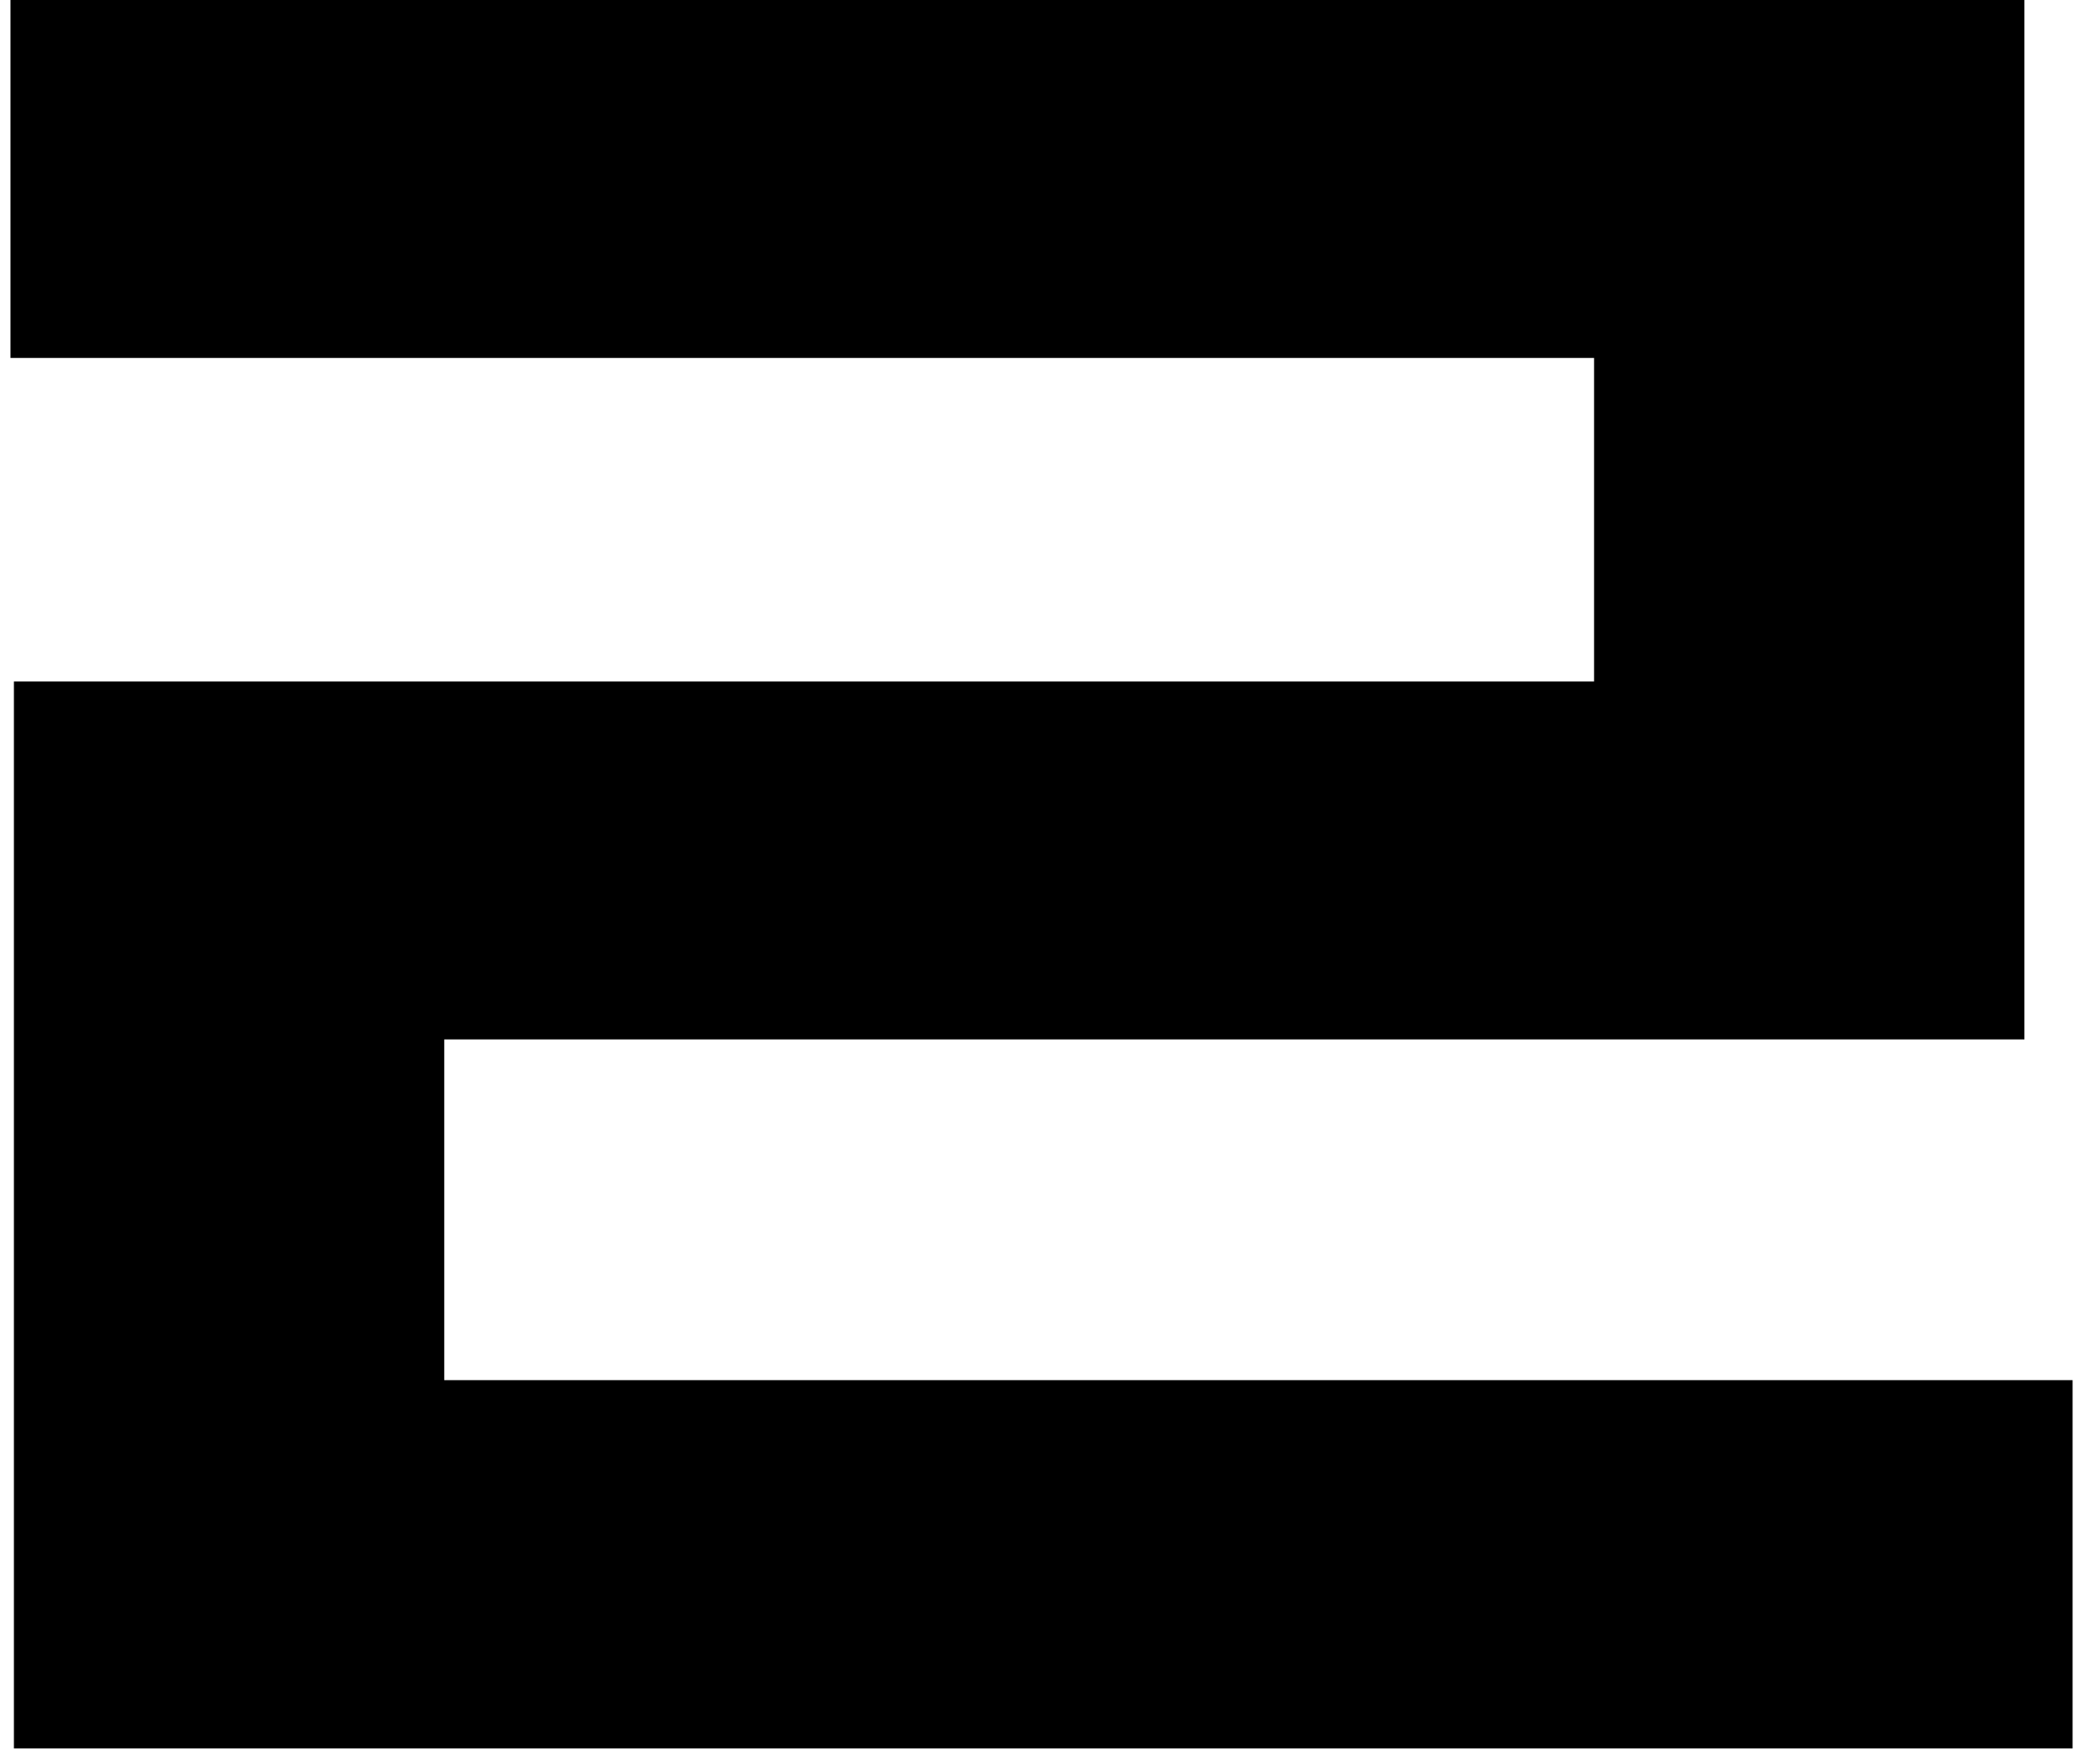
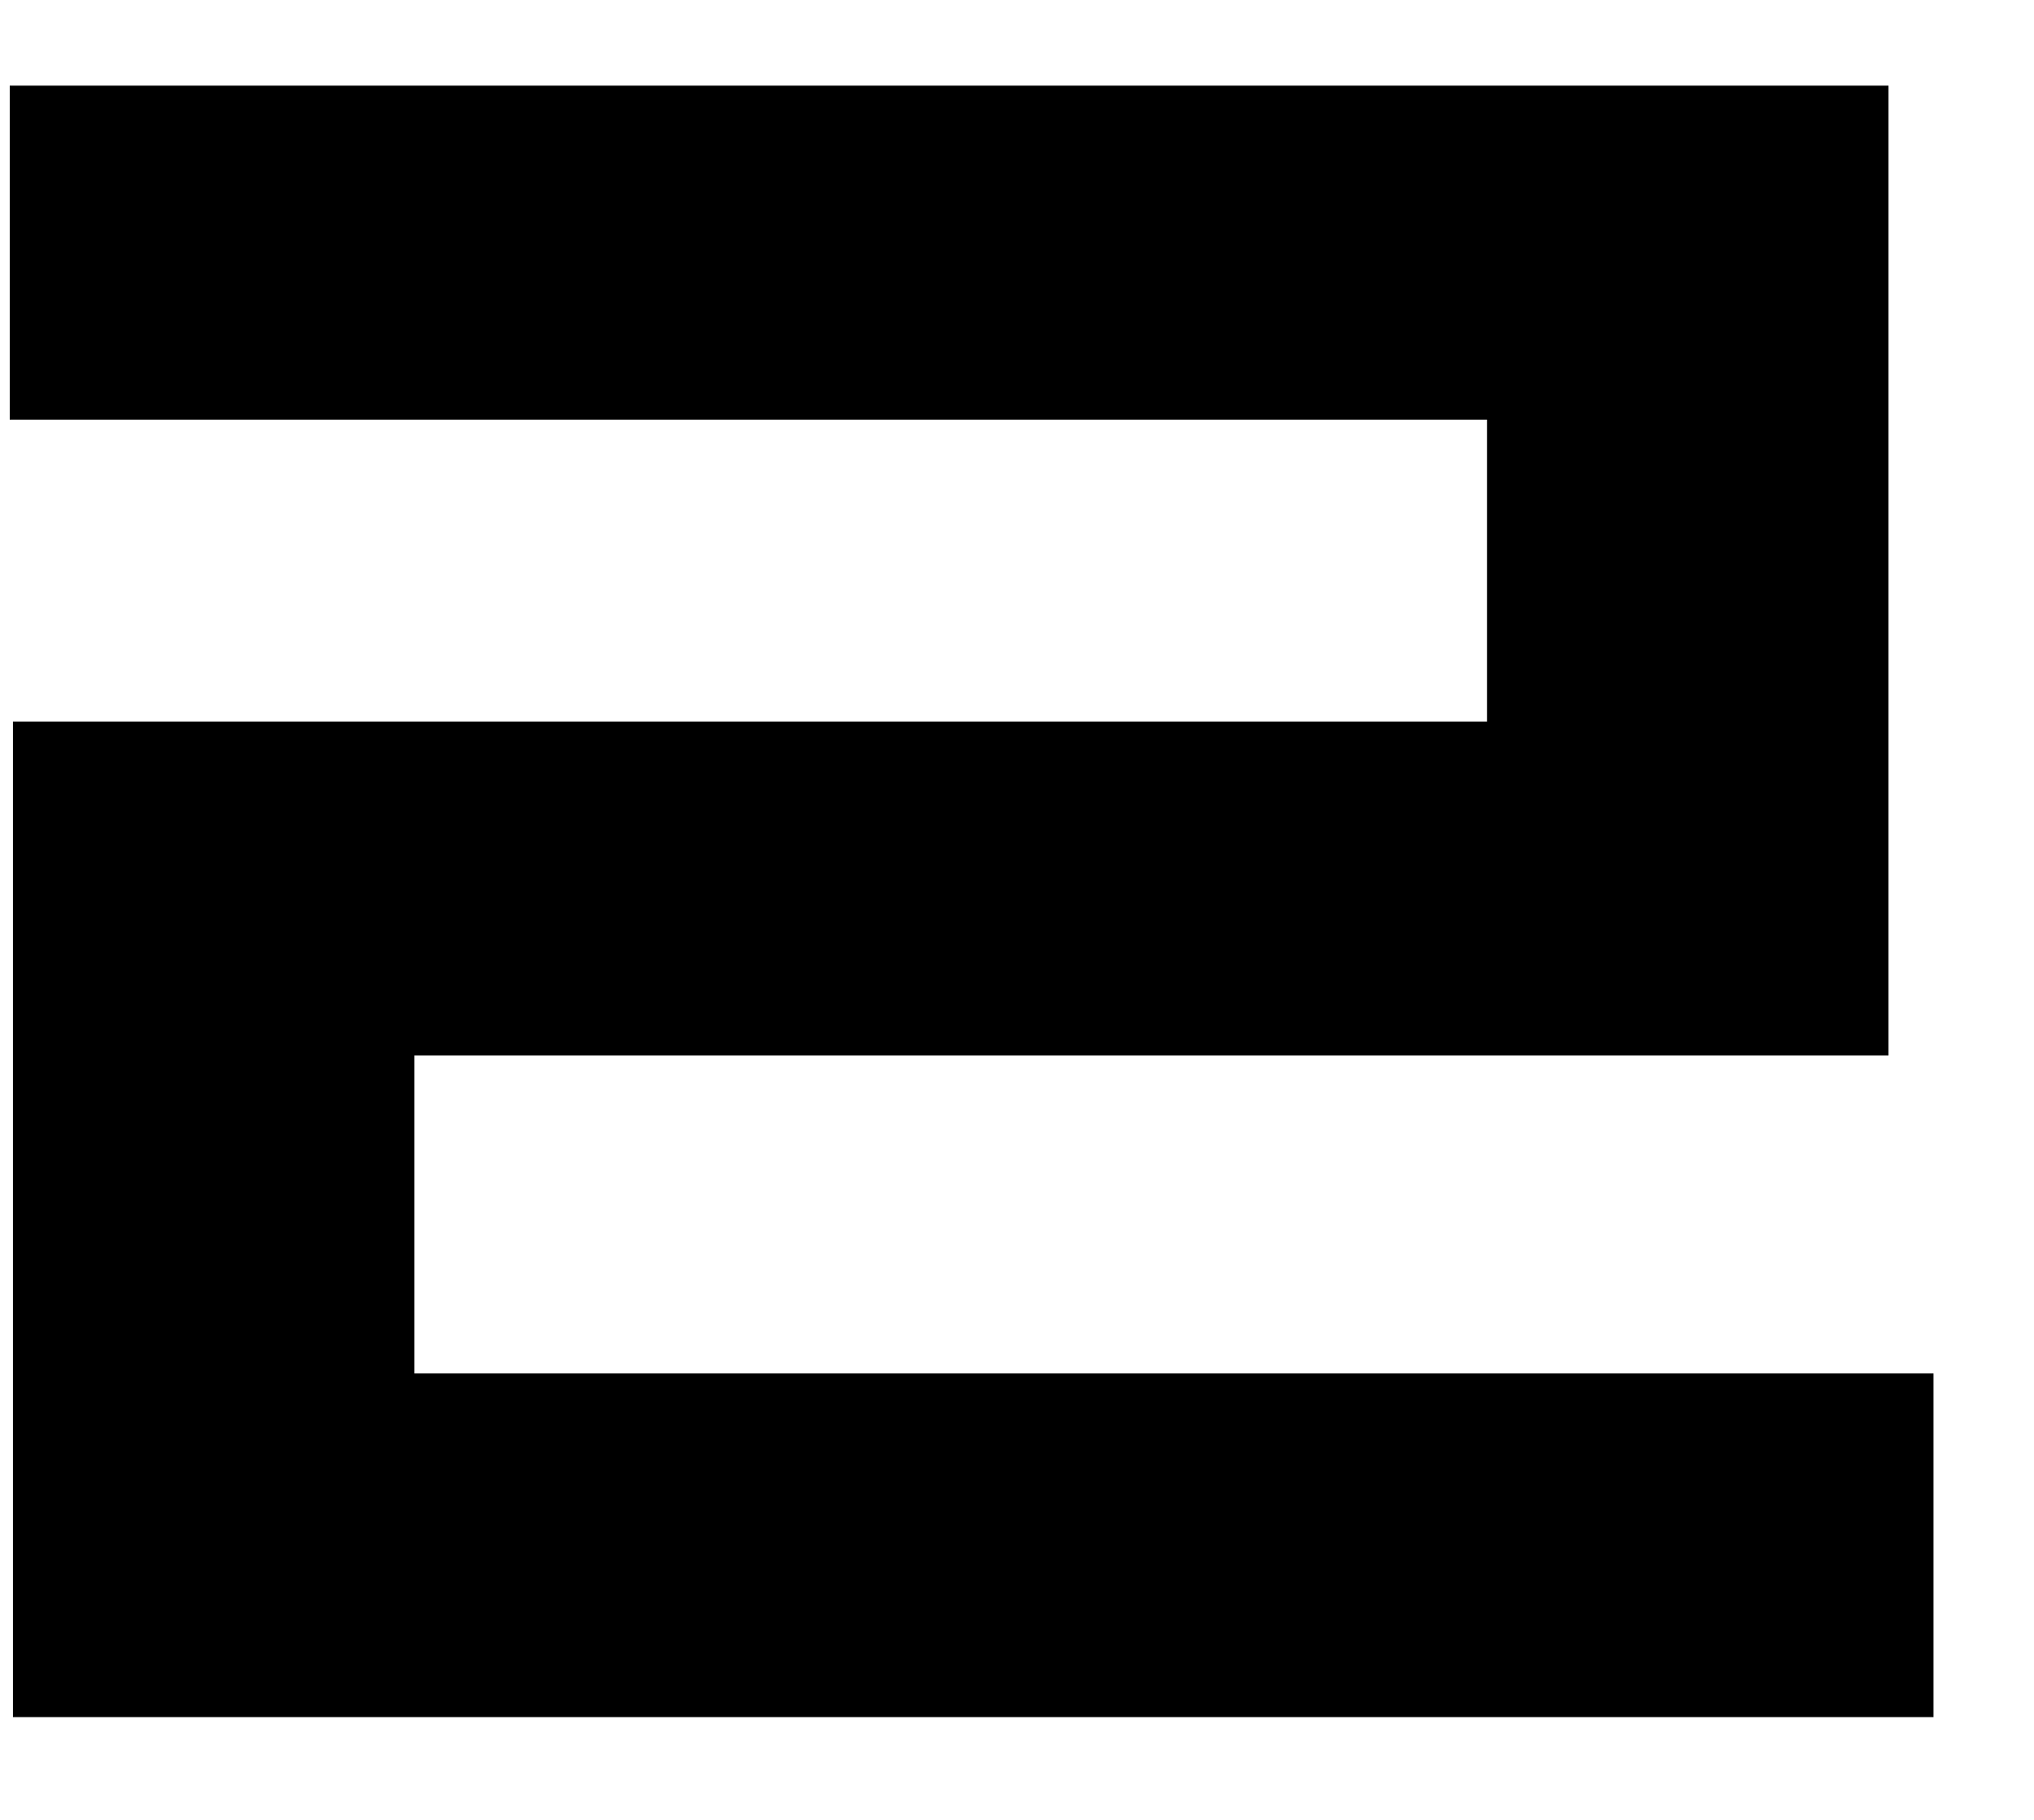
- <svg xmlns="http://www.w3.org/2000/svg" width="61" height="51" viewBox="0 0 61 51" fill="none">
-   <path d="M12.904 40.1V30.2H58.804V-4.52995e-06H0.304V10.4H46.304V19.8H0.404V50.8H60.204V40.1H12.904Z" fill="black" />
+ <svg xmlns="http://www.w3.org/2000/svg" width="19" height="17" viewBox="0 0 19 17" fill="none">
+   <path d="M3.871 12.83V9.86H17.641V0.8H0.091V3.92H13.891V6.74H0.121V16.04H18.061V12.83H3.871Z" fill="black" />
</svg>
